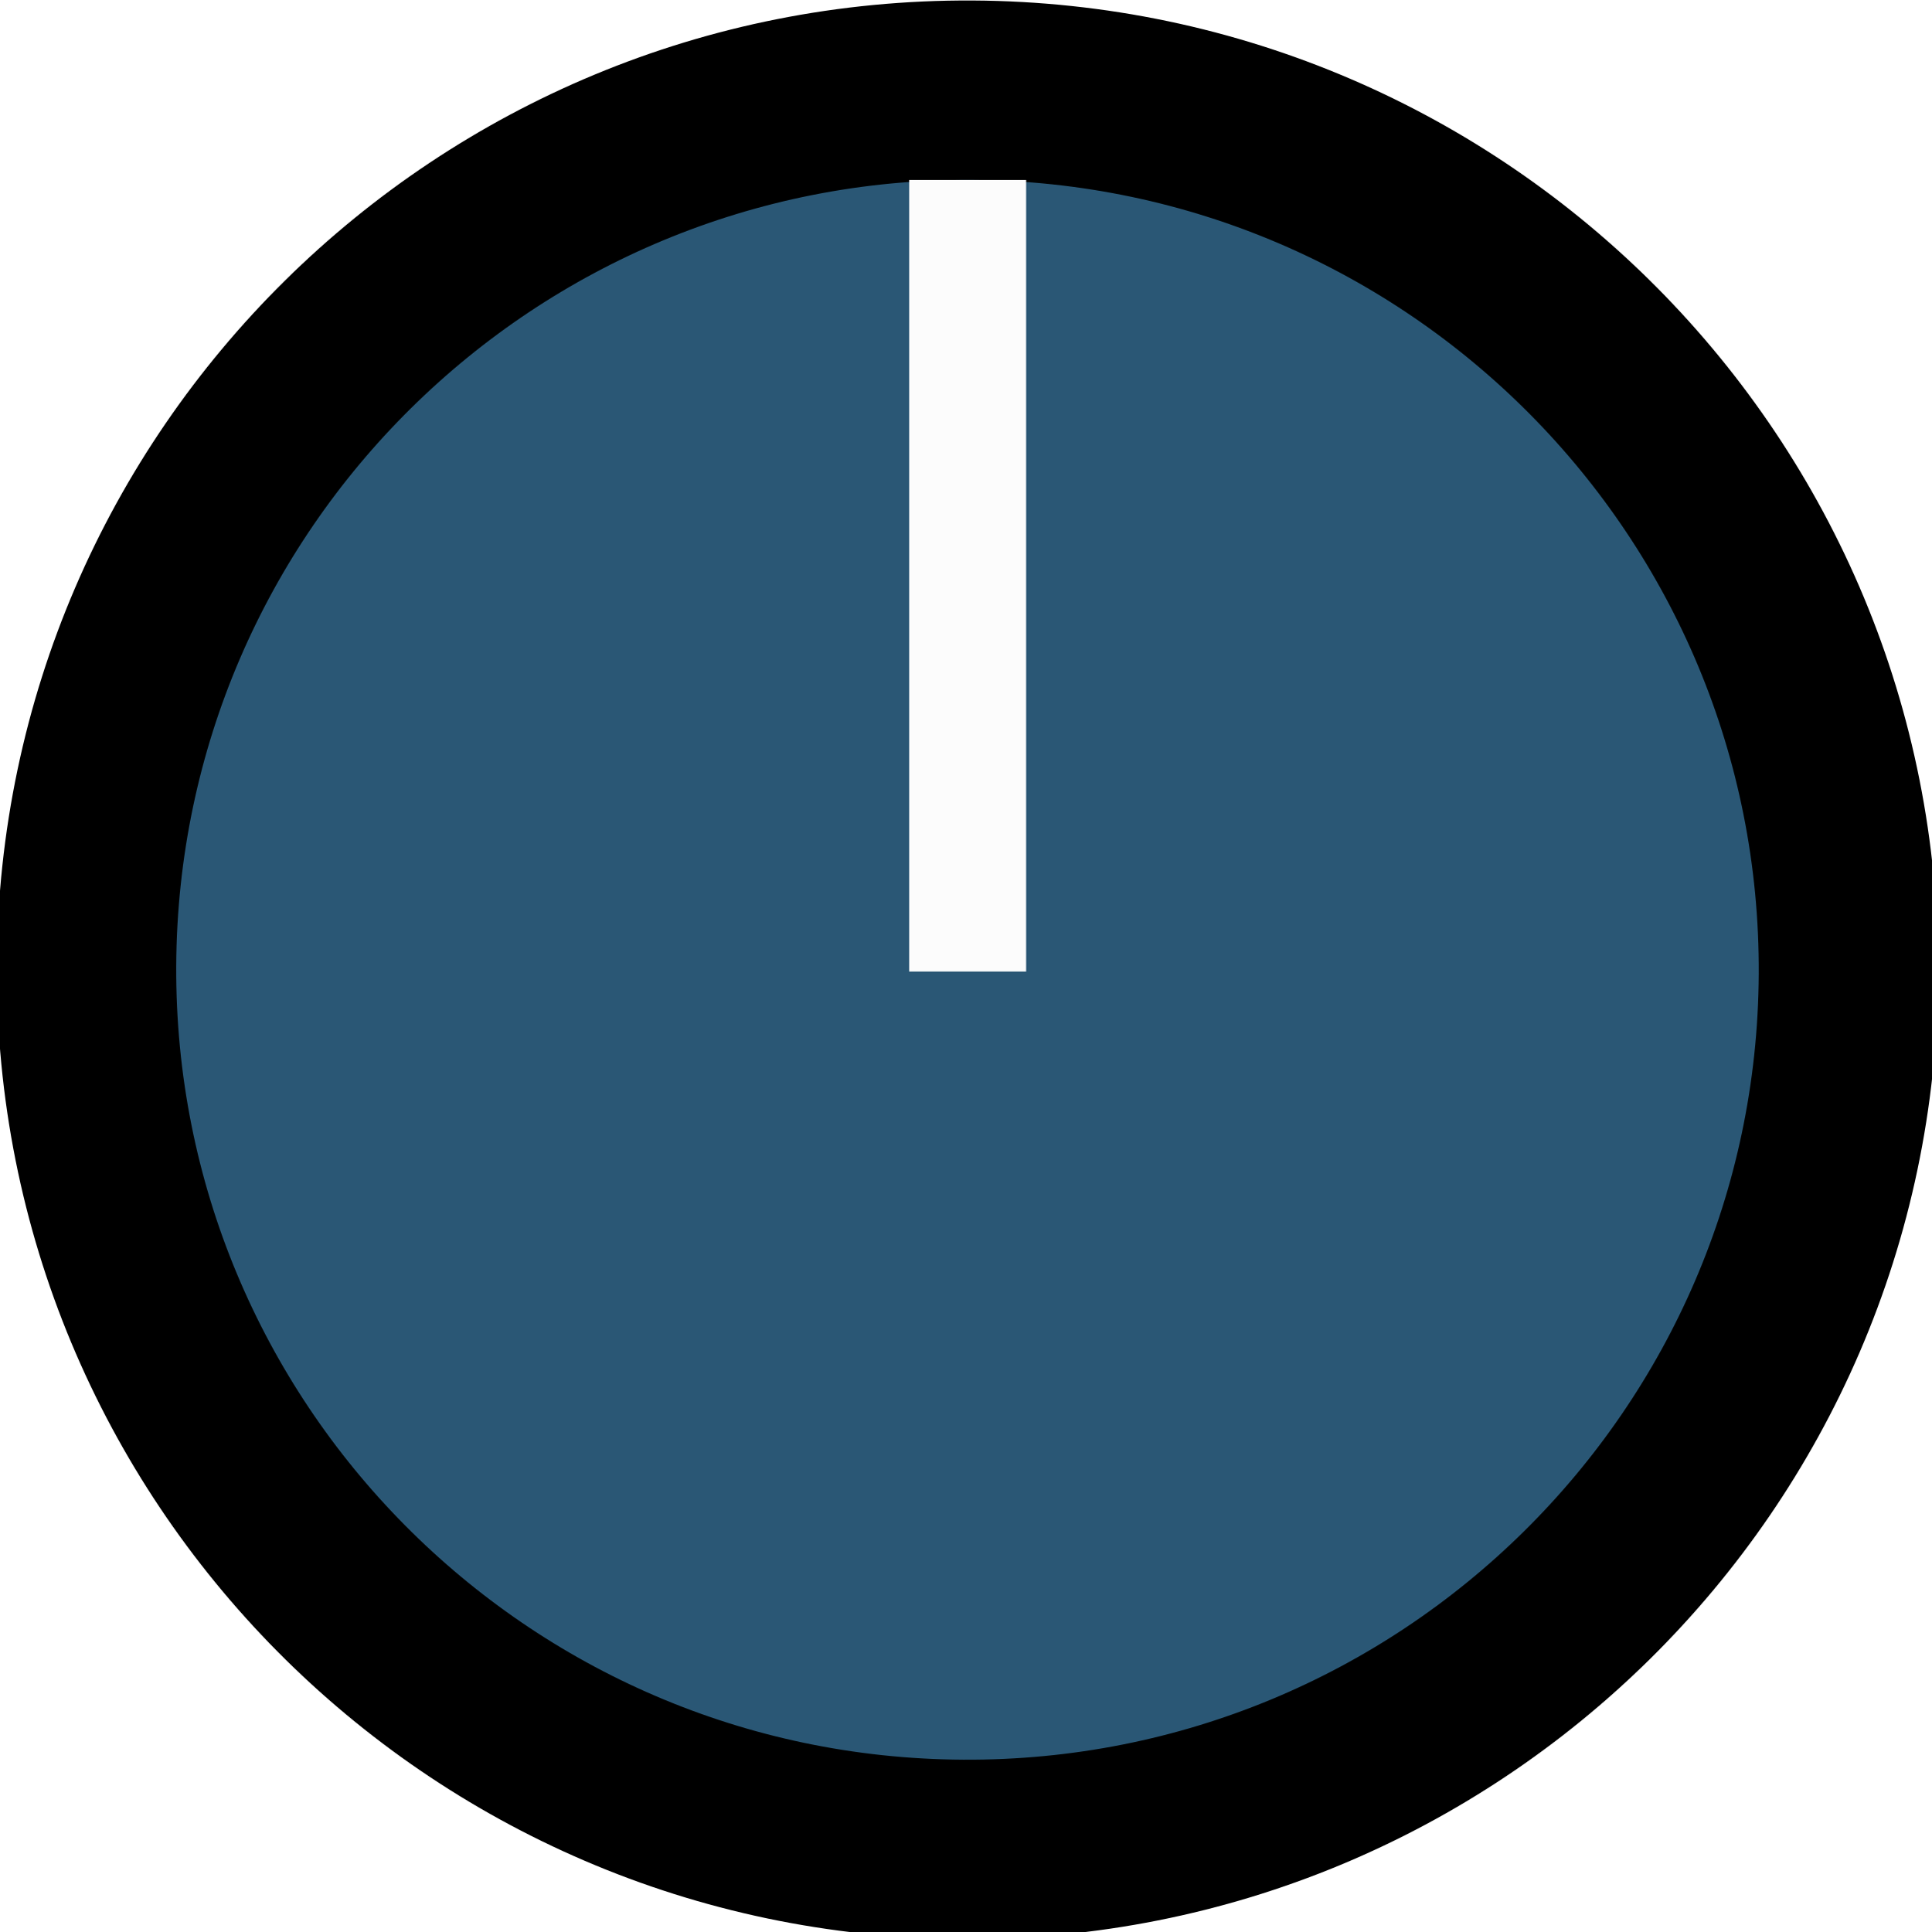
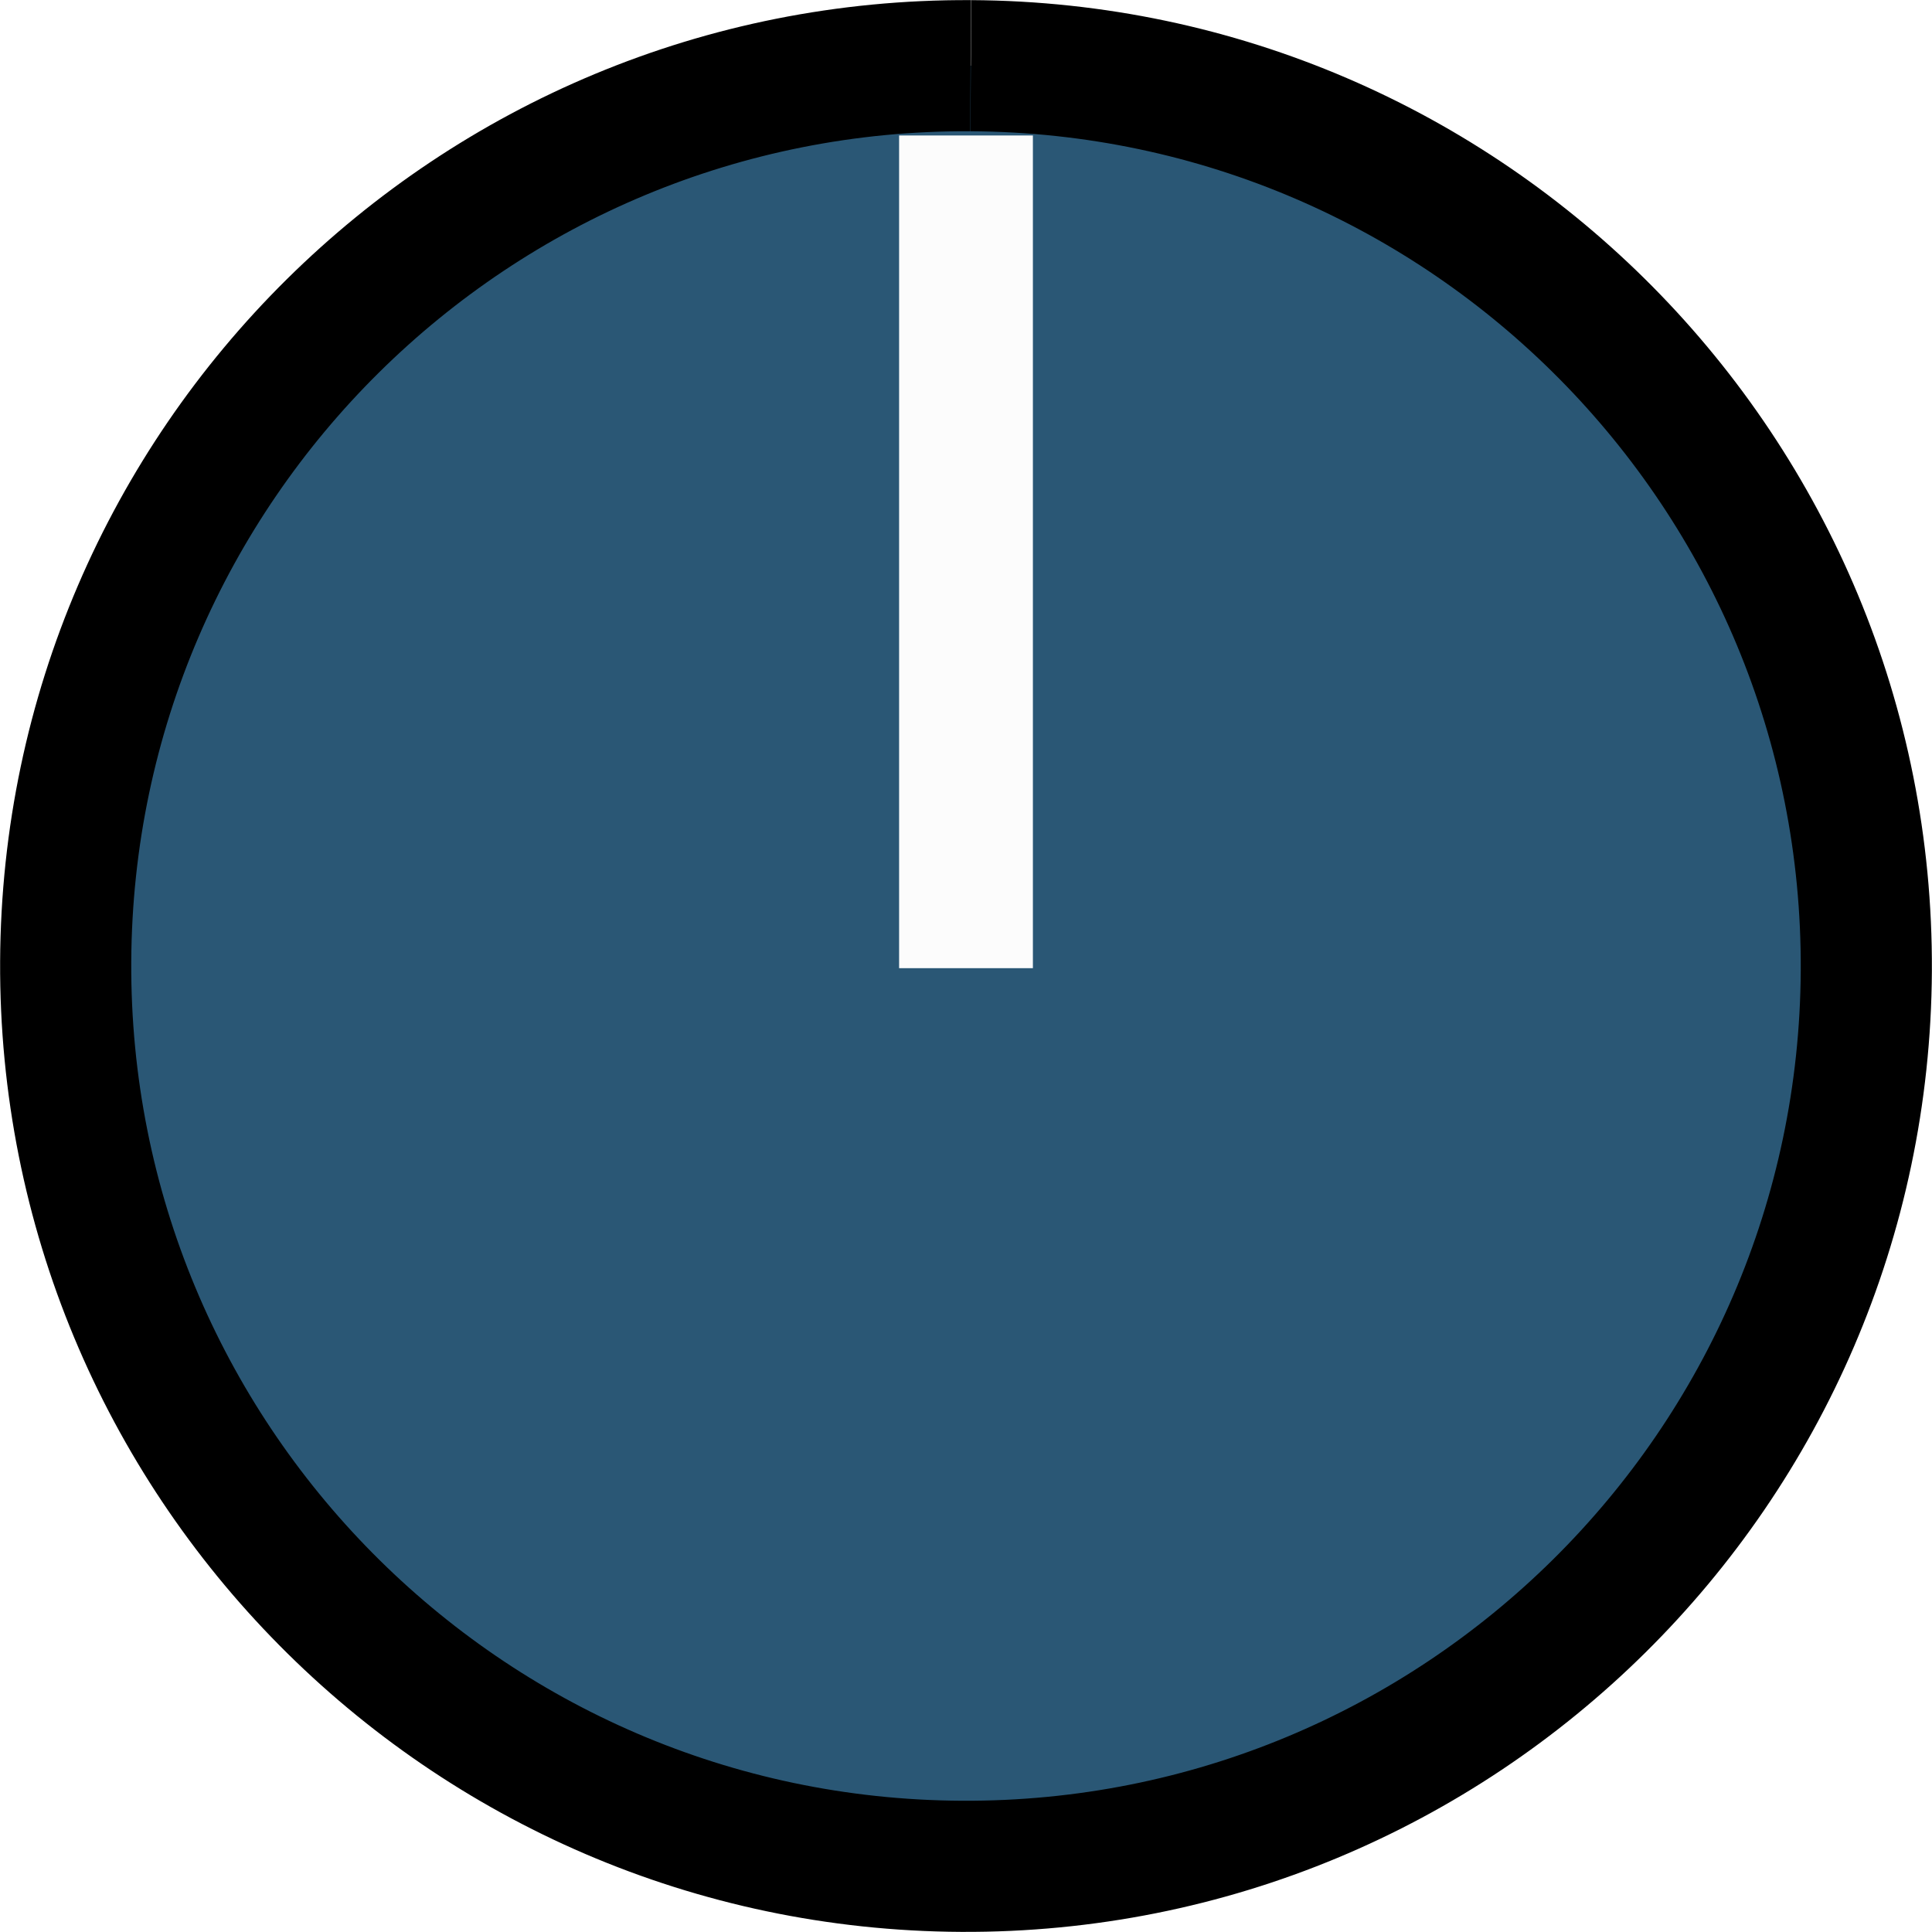
- <svg xmlns="http://www.w3.org/2000/svg" id="svg49872" version="1.1" viewBox="0 0 9.937 9.937" height="37.557" width="37.557">
+ <svg xmlns="http://www.w3.org/2000/svg" width="8mm" height="8mm" viewBox="0 0 8 8" version="1.1" id="svg49872">
  <defs id="defs49866">
    <clipPath id="clip12">
-       <path id="path28860" d="m 143,129.75 h 3 V 158 h -3 z m 0,0" />
+       <path d="m 143,129.75 h 3 V 158 h -3 z m 0,0" id="path28860" />
    </clipPath>
    <clipPath id="clip11">
-       <path id="path28857" d="m 117.395,129.75 h 54 v 54.004 h -54 z m 0,0" />
+       <path d="m 117.395,129.75 h 54 v 54.004 h -54 z m 0,0" id="path28857" />
    </clipPath>
    <clipPath id="clip150">
-       <path id="path29465" d="m 176,208.926 h 2 V 228 h -2 z m 0,0" />
+       <path d="m 176,208.926 h 2 V 228 h -2 z m 0,0" id="path29465" />
    </clipPath>
    <clipPath id="clip149">
-       <path id="path29462" d="m 159.277,208.926 h 36 v 36 h -36 z m 0,0" />
+       <path d="m 159.277,208.926 h 36 v 36 h -36 z m 0,0" id="path29462" />
    </clipPath>
    <clipPath id="clip142">
-       <path id="path29320" d="m 110,208.926 h 3 V 228 h -3 z m 0,0" />
+       <path d="m 110,208.926 h 3 V 228 h -3 z m 0,0" id="path29320" />
    </clipPath>
    <clipPath id="clip141">
-       <path id="path29317" d="m 93.512,208.926 h 36 v 36 H 93.512 Z m 0,0" />
+       <path d="m 93.512,208.926 h 36 v 36 H 93.512 Z m 0,0" id="path29317" />
    </clipPath>
  </defs>
-   <path transform="rotate(-89.60966)" style="opacity:1;fill:#2a5775;fill-opacity:1;fill-rule:evenodd;stroke:#000000;stroke-width:0.923;stroke-linecap:butt;stroke-linejoin:round;stroke-miterlimit:4;stroke-dasharray:none;stroke-dashoffset:0;stroke-opacity:1" d="M -0.43,5.005 A 4.526,4.533 0 0 1 -4.949,9.545 4.526,4.533 0 0 1 -9.482,5.019 4.526,4.533 0 0 1 -4.964,0.479 4.526,4.533 0 0 1 -0.43,5.005" id="bidooziNCBlueKnob" />
-   <path style="fill:none;fill-rule:evenodd;stroke:#fcfcfc;stroke-width:0.602;stroke-linecap:butt;stroke-linejoin:miter;stroke-miterlimit:4;stroke-dasharray:none;stroke-opacity:1" d="m 4.979,0.926 v 4.073 0" id="path832" />
+   <path id="bidooziNCBlueKnob" d="M 4.02,0.272 A 3.728,3.728 45.065 0 1 7.728,4.02 3.728,3.728 45.065 0 1 3.981,7.728 3.728,3.728 45.065 0 1 0.272,3.981 3.728,3.728 45.065 0 1 4.019,0.272" style="opacity:1;fill:#2a5775;fill-opacity:1;fill-rule:evenodd;stroke:#000000;stroke-width:0.543;stroke-linecap:butt;stroke-linejoin:round;stroke-miterlimit:4;stroke-dasharray:none;stroke-dashoffset:0;stroke-opacity:1" />
+   <path id="path832" d="m 4,0.561 v 3.448 0" style="fill:none;fill-rule:evenodd;stroke:#fcfcfc;stroke-width:0.554;stroke-linecap:butt;stroke-linejoin:miter;stroke-miterlimit:4;stroke-dasharray:none;stroke-opacity:1" />
</svg>
